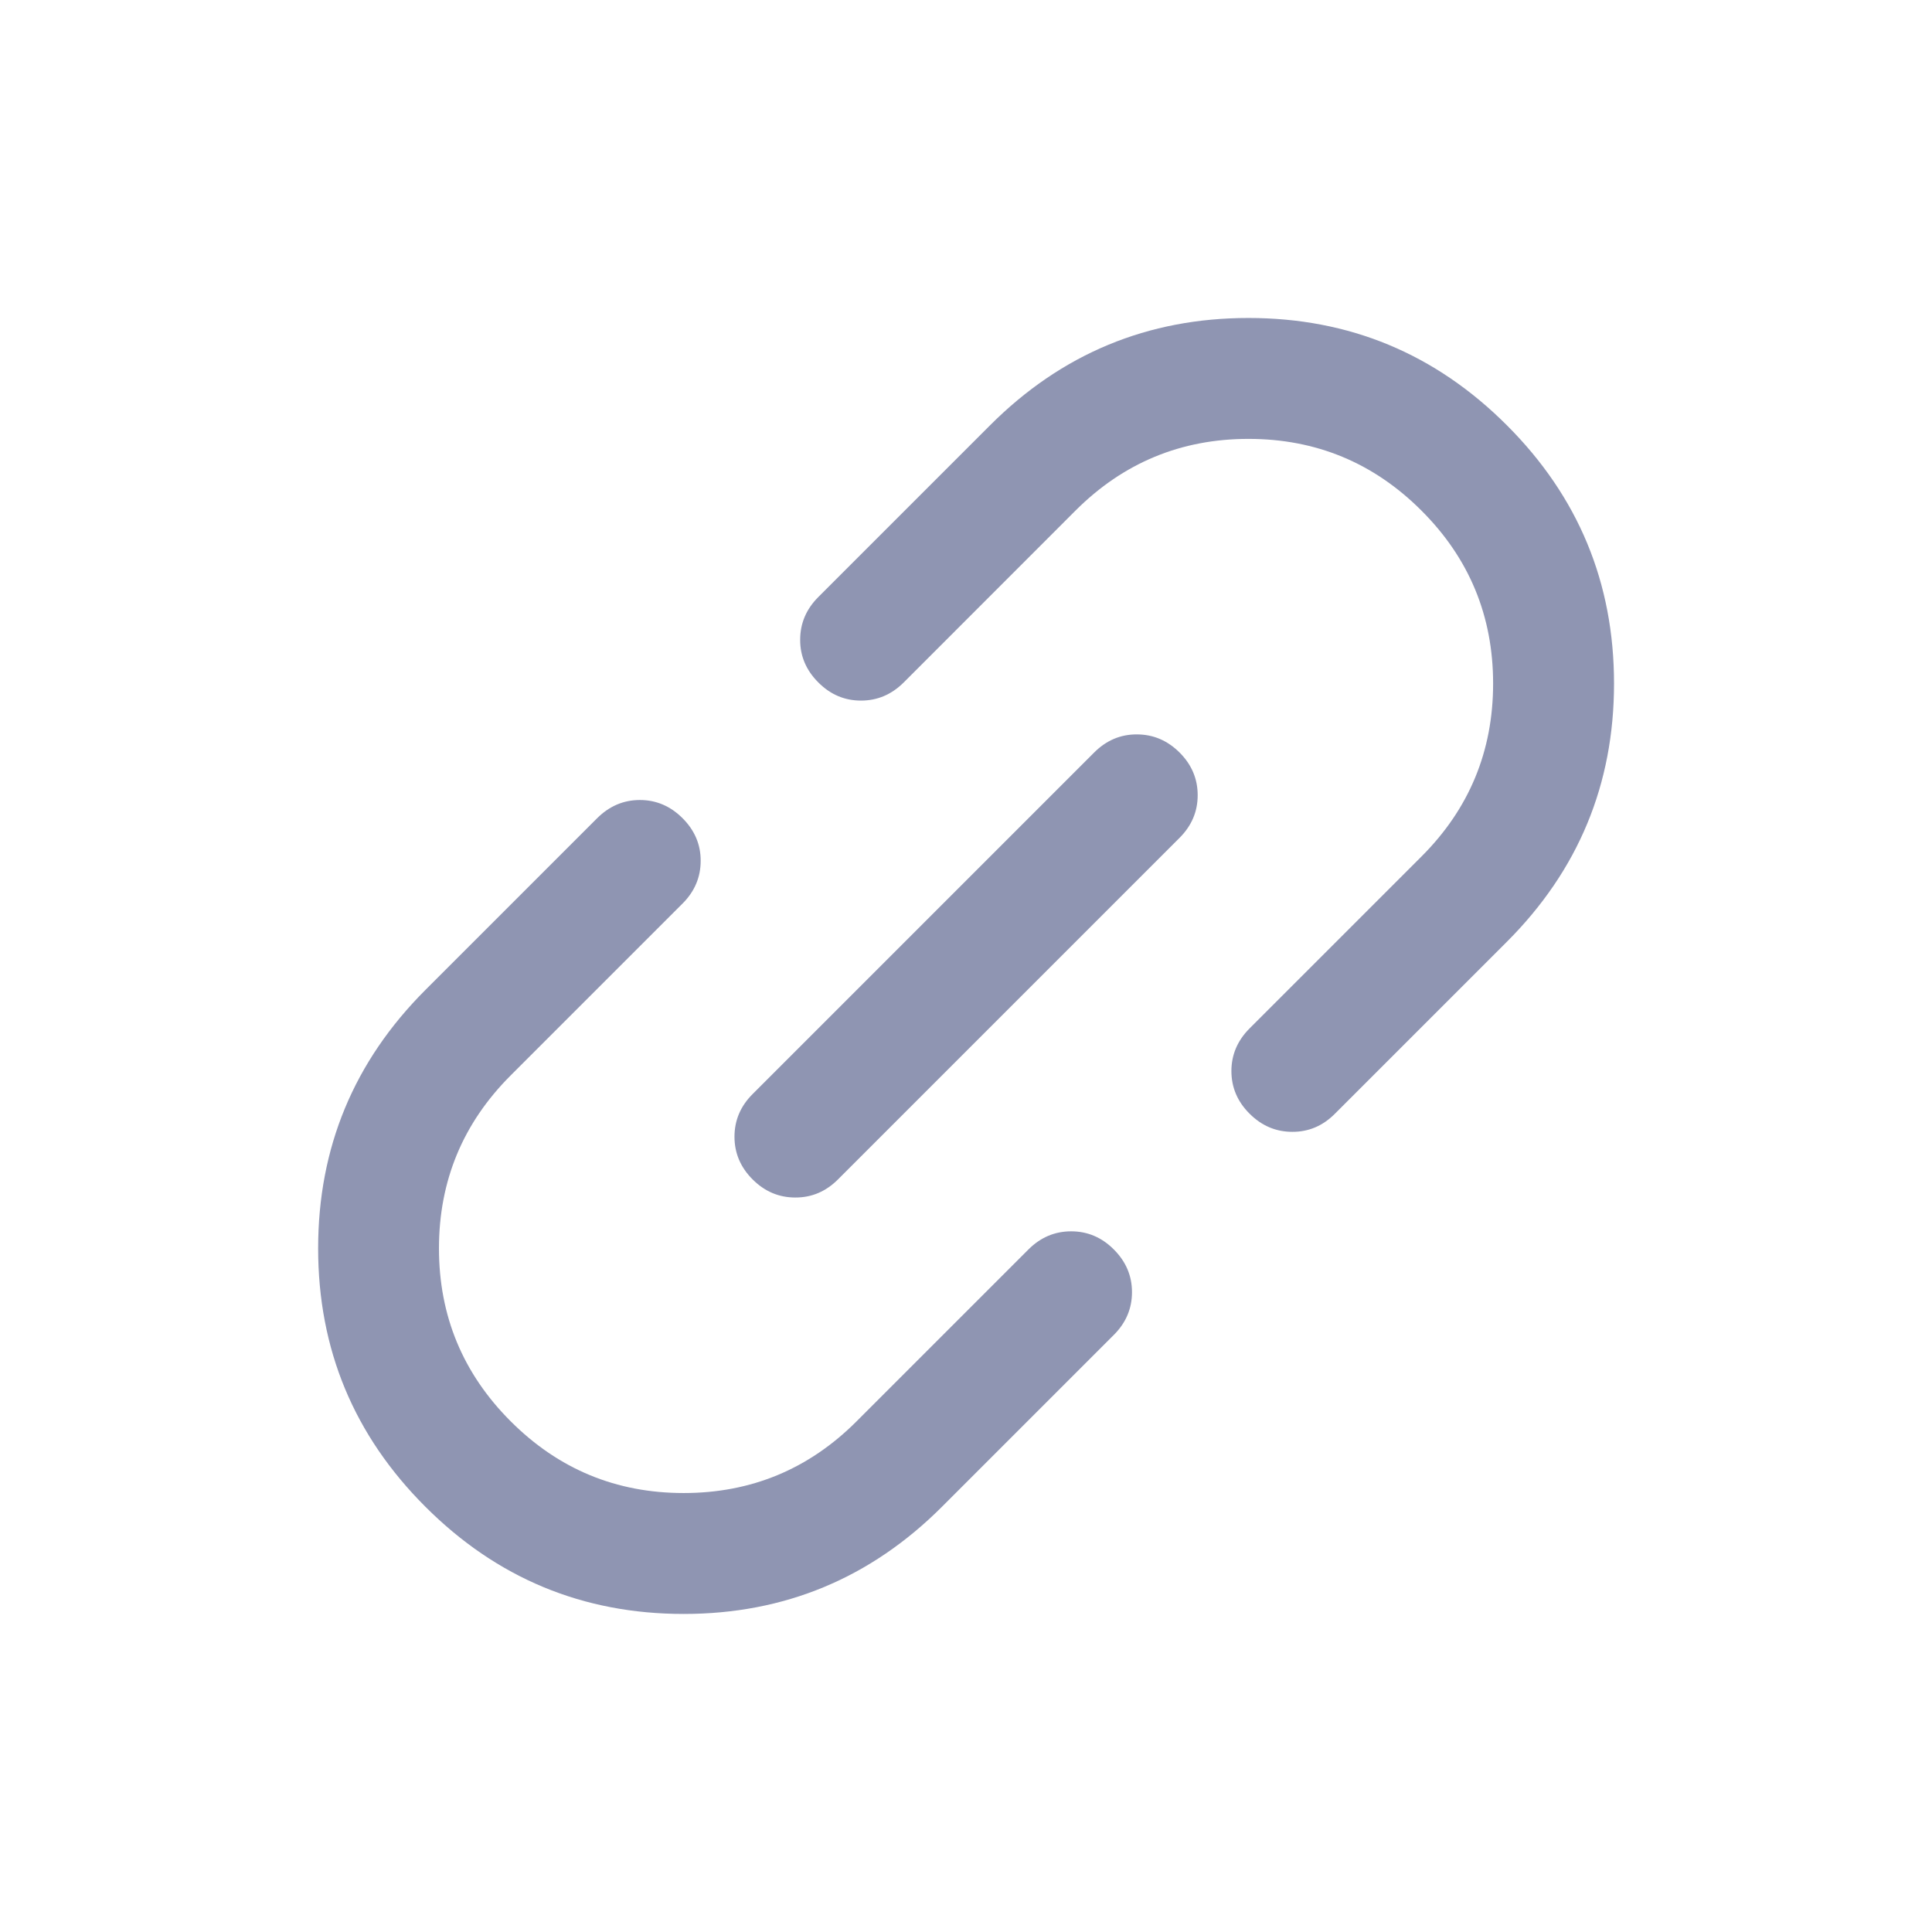
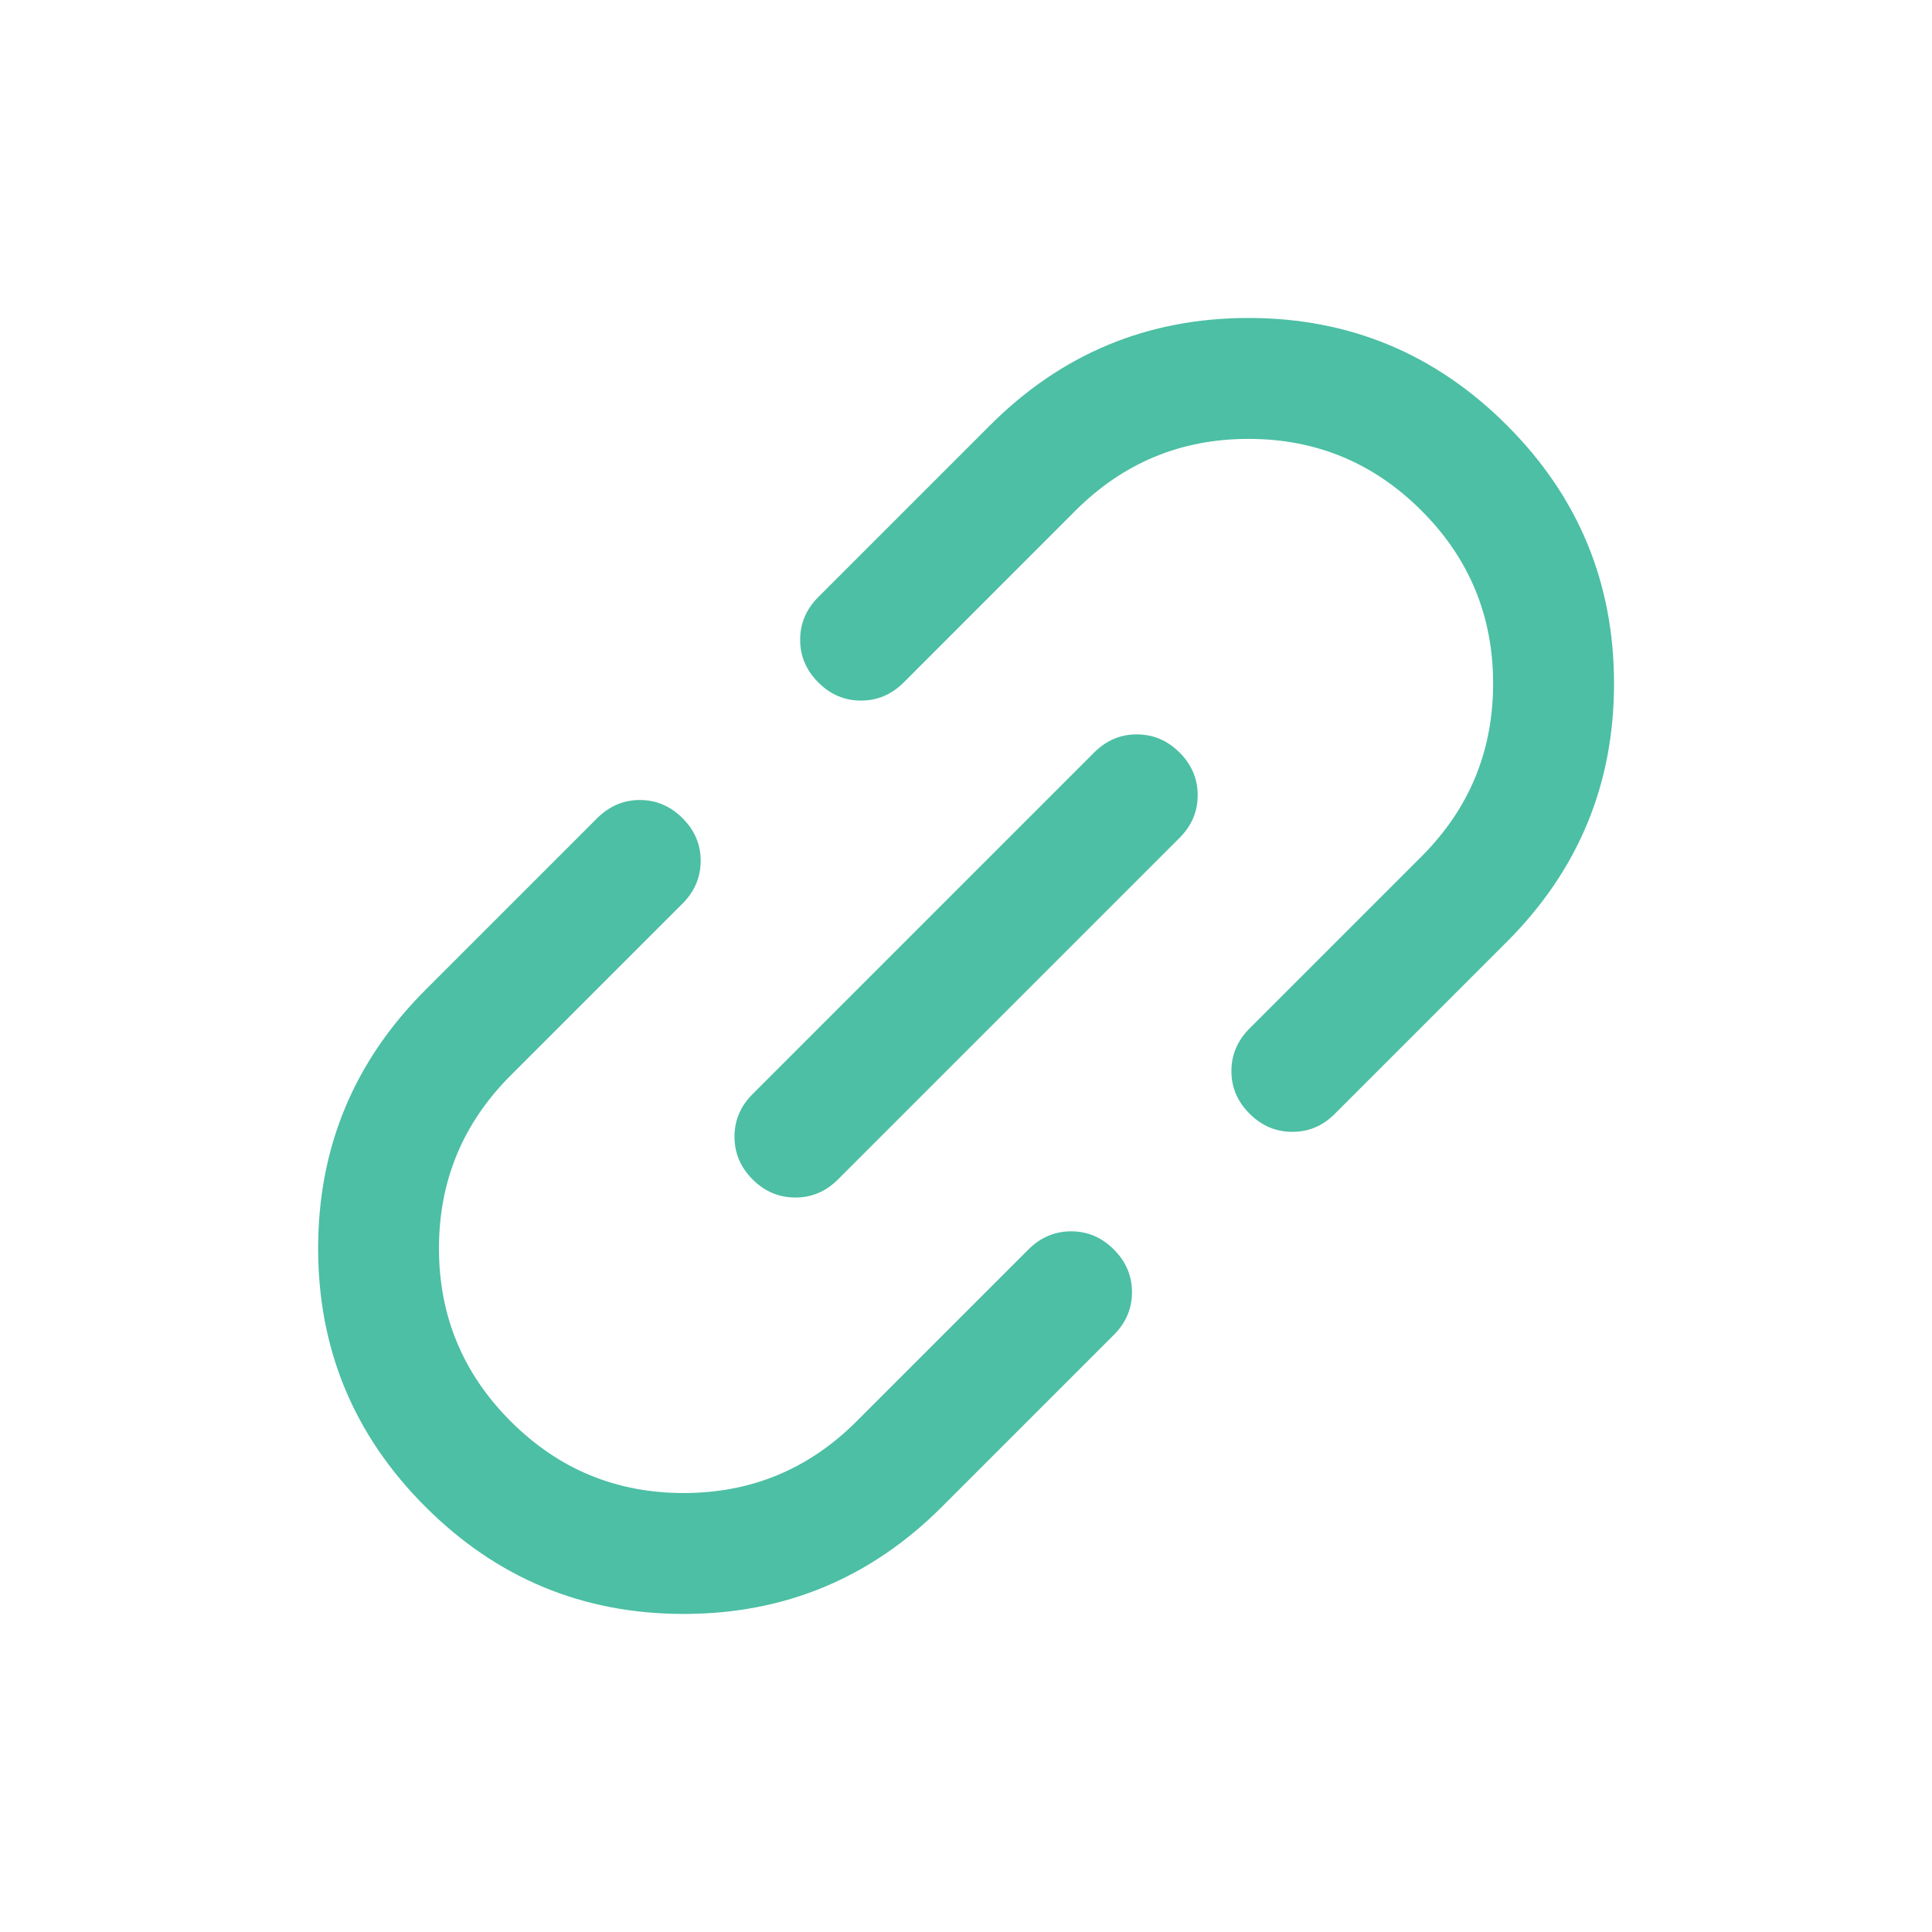
<svg xmlns="http://www.w3.org/2000/svg" width="24" height="24" viewBox="0 0 24 24" fill="none">
-   <path d="M11.702 18.717C10.814 19.605 9.744 20.049 8.493 20.049C7.241 20.049 6.172 19.605 5.284 18.717C4.396 17.83 3.952 16.76 3.952 15.508C3.952 14.256 4.396 13.187 5.283 12.299L7.418 10.164C7.569 10.014 7.745 9.938 7.949 9.938C8.152 9.938 8.329 10.014 8.479 10.164C8.629 10.314 8.705 10.491 8.704 10.694C8.704 10.897 8.629 11.074 8.479 11.224L6.343 13.36C5.75 13.953 5.453 14.669 5.453 15.508C5.453 16.346 5.75 17.062 6.344 17.656C6.938 18.25 7.654 18.547 8.493 18.547C9.331 18.547 10.047 18.25 10.64 17.657L12.776 15.521C12.926 15.371 13.103 15.296 13.306 15.296C13.51 15.296 13.687 15.371 13.837 15.522C13.987 15.672 14.062 15.849 14.062 16.052C14.062 16.255 13.987 16.432 13.837 16.582L11.702 18.717ZM10.41 14.651C10.26 14.801 10.083 14.877 9.879 14.876C9.676 14.876 9.499 14.801 9.349 14.651C9.199 14.501 9.124 14.324 9.124 14.121C9.124 13.917 9.199 13.741 9.349 13.591L13.592 9.348C13.742 9.198 13.919 9.122 14.122 9.123C14.326 9.123 14.502 9.198 14.653 9.348C14.803 9.498 14.878 9.675 14.878 9.878C14.878 10.082 14.803 10.258 14.652 10.409L10.41 14.651ZM16.583 13.835C16.433 13.986 16.256 14.061 16.053 14.06C15.85 14.06 15.673 13.985 15.523 13.835C15.372 13.685 15.297 13.508 15.297 13.305C15.297 13.102 15.373 12.925 15.523 12.775L17.659 10.639C18.252 10.046 18.548 9.33 18.548 8.491C18.548 7.653 18.252 6.936 17.658 6.343C17.064 5.749 16.348 5.452 15.509 5.452C14.671 5.452 13.955 5.749 13.361 6.342L11.226 8.478C11.075 8.628 10.899 8.703 10.695 8.703C10.492 8.703 10.315 8.628 10.165 8.477C10.015 8.327 9.939 8.15 9.94 7.947C9.94 7.744 10.015 7.567 10.165 7.417L12.3 5.282C13.188 4.394 14.258 3.95 15.509 3.95C16.761 3.95 17.83 4.394 18.718 5.282C19.606 6.169 20.05 7.239 20.05 8.491C20.05 9.743 19.606 10.812 18.718 11.7L16.583 13.835Z" fill="#8F95B2" />
+   <path d="M11.702 18.717C10.814 19.605 9.744 20.049 8.493 20.049C7.241 20.049 6.172 19.605 5.284 18.717C4.396 17.83 3.952 16.76 3.952 15.508C3.952 14.256 4.396 13.187 5.283 12.299L7.418 10.164C7.569 10.014 7.745 9.938 7.949 9.938C8.152 9.938 8.329 10.014 8.479 10.164C8.629 10.314 8.705 10.491 8.704 10.694C8.704 10.897 8.629 11.074 8.479 11.224L6.343 13.36C5.75 13.953 5.453 14.669 5.453 15.508C5.453 16.346 5.75 17.062 6.344 17.656C6.938 18.25 7.654 18.547 8.493 18.547C9.331 18.547 10.047 18.25 10.64 17.657L12.776 15.521C12.926 15.371 13.103 15.296 13.306 15.296C13.51 15.296 13.687 15.371 13.837 15.522C13.987 15.672 14.062 15.849 14.062 16.052C14.062 16.255 13.987 16.432 13.837 16.582L11.702 18.717ZM10.41 14.651C10.26 14.801 10.083 14.877 9.879 14.876C9.676 14.876 9.499 14.801 9.349 14.651C9.199 14.501 9.124 14.324 9.124 14.121C9.124 13.917 9.199 13.741 9.349 13.591L13.592 9.348C13.742 9.198 13.919 9.122 14.122 9.123C14.326 9.123 14.502 9.198 14.653 9.348C14.803 9.498 14.878 9.675 14.878 9.878C14.878 10.082 14.803 10.258 14.652 10.409L10.41 14.651ZM16.583 13.835C16.433 13.986 16.256 14.061 16.053 14.06C15.85 14.06 15.673 13.985 15.523 13.835C15.372 13.685 15.297 13.508 15.297 13.305C15.297 13.102 15.373 12.925 15.523 12.775L17.659 10.639C18.252 10.046 18.548 9.33 18.548 8.491C18.548 7.653 18.252 6.936 17.658 6.343C17.064 5.749 16.348 5.452 15.509 5.452C14.671 5.452 13.955 5.749 13.361 6.342L11.226 8.478C11.075 8.628 10.899 8.703 10.695 8.703C10.492 8.703 10.315 8.628 10.165 8.477C10.015 8.327 9.939 8.15 9.94 7.947C9.94 7.744 10.015 7.567 10.165 7.417L12.3 5.282C13.188 4.394 14.258 3.95 15.509 3.95C16.761 3.95 17.83 4.394 18.718 5.282C19.606 6.169 20.05 7.239 20.05 8.491C20.05 9.743 19.606 10.812 18.718 11.7L16.583 13.835Z" fill="#4CBFA4" />
</svg>
